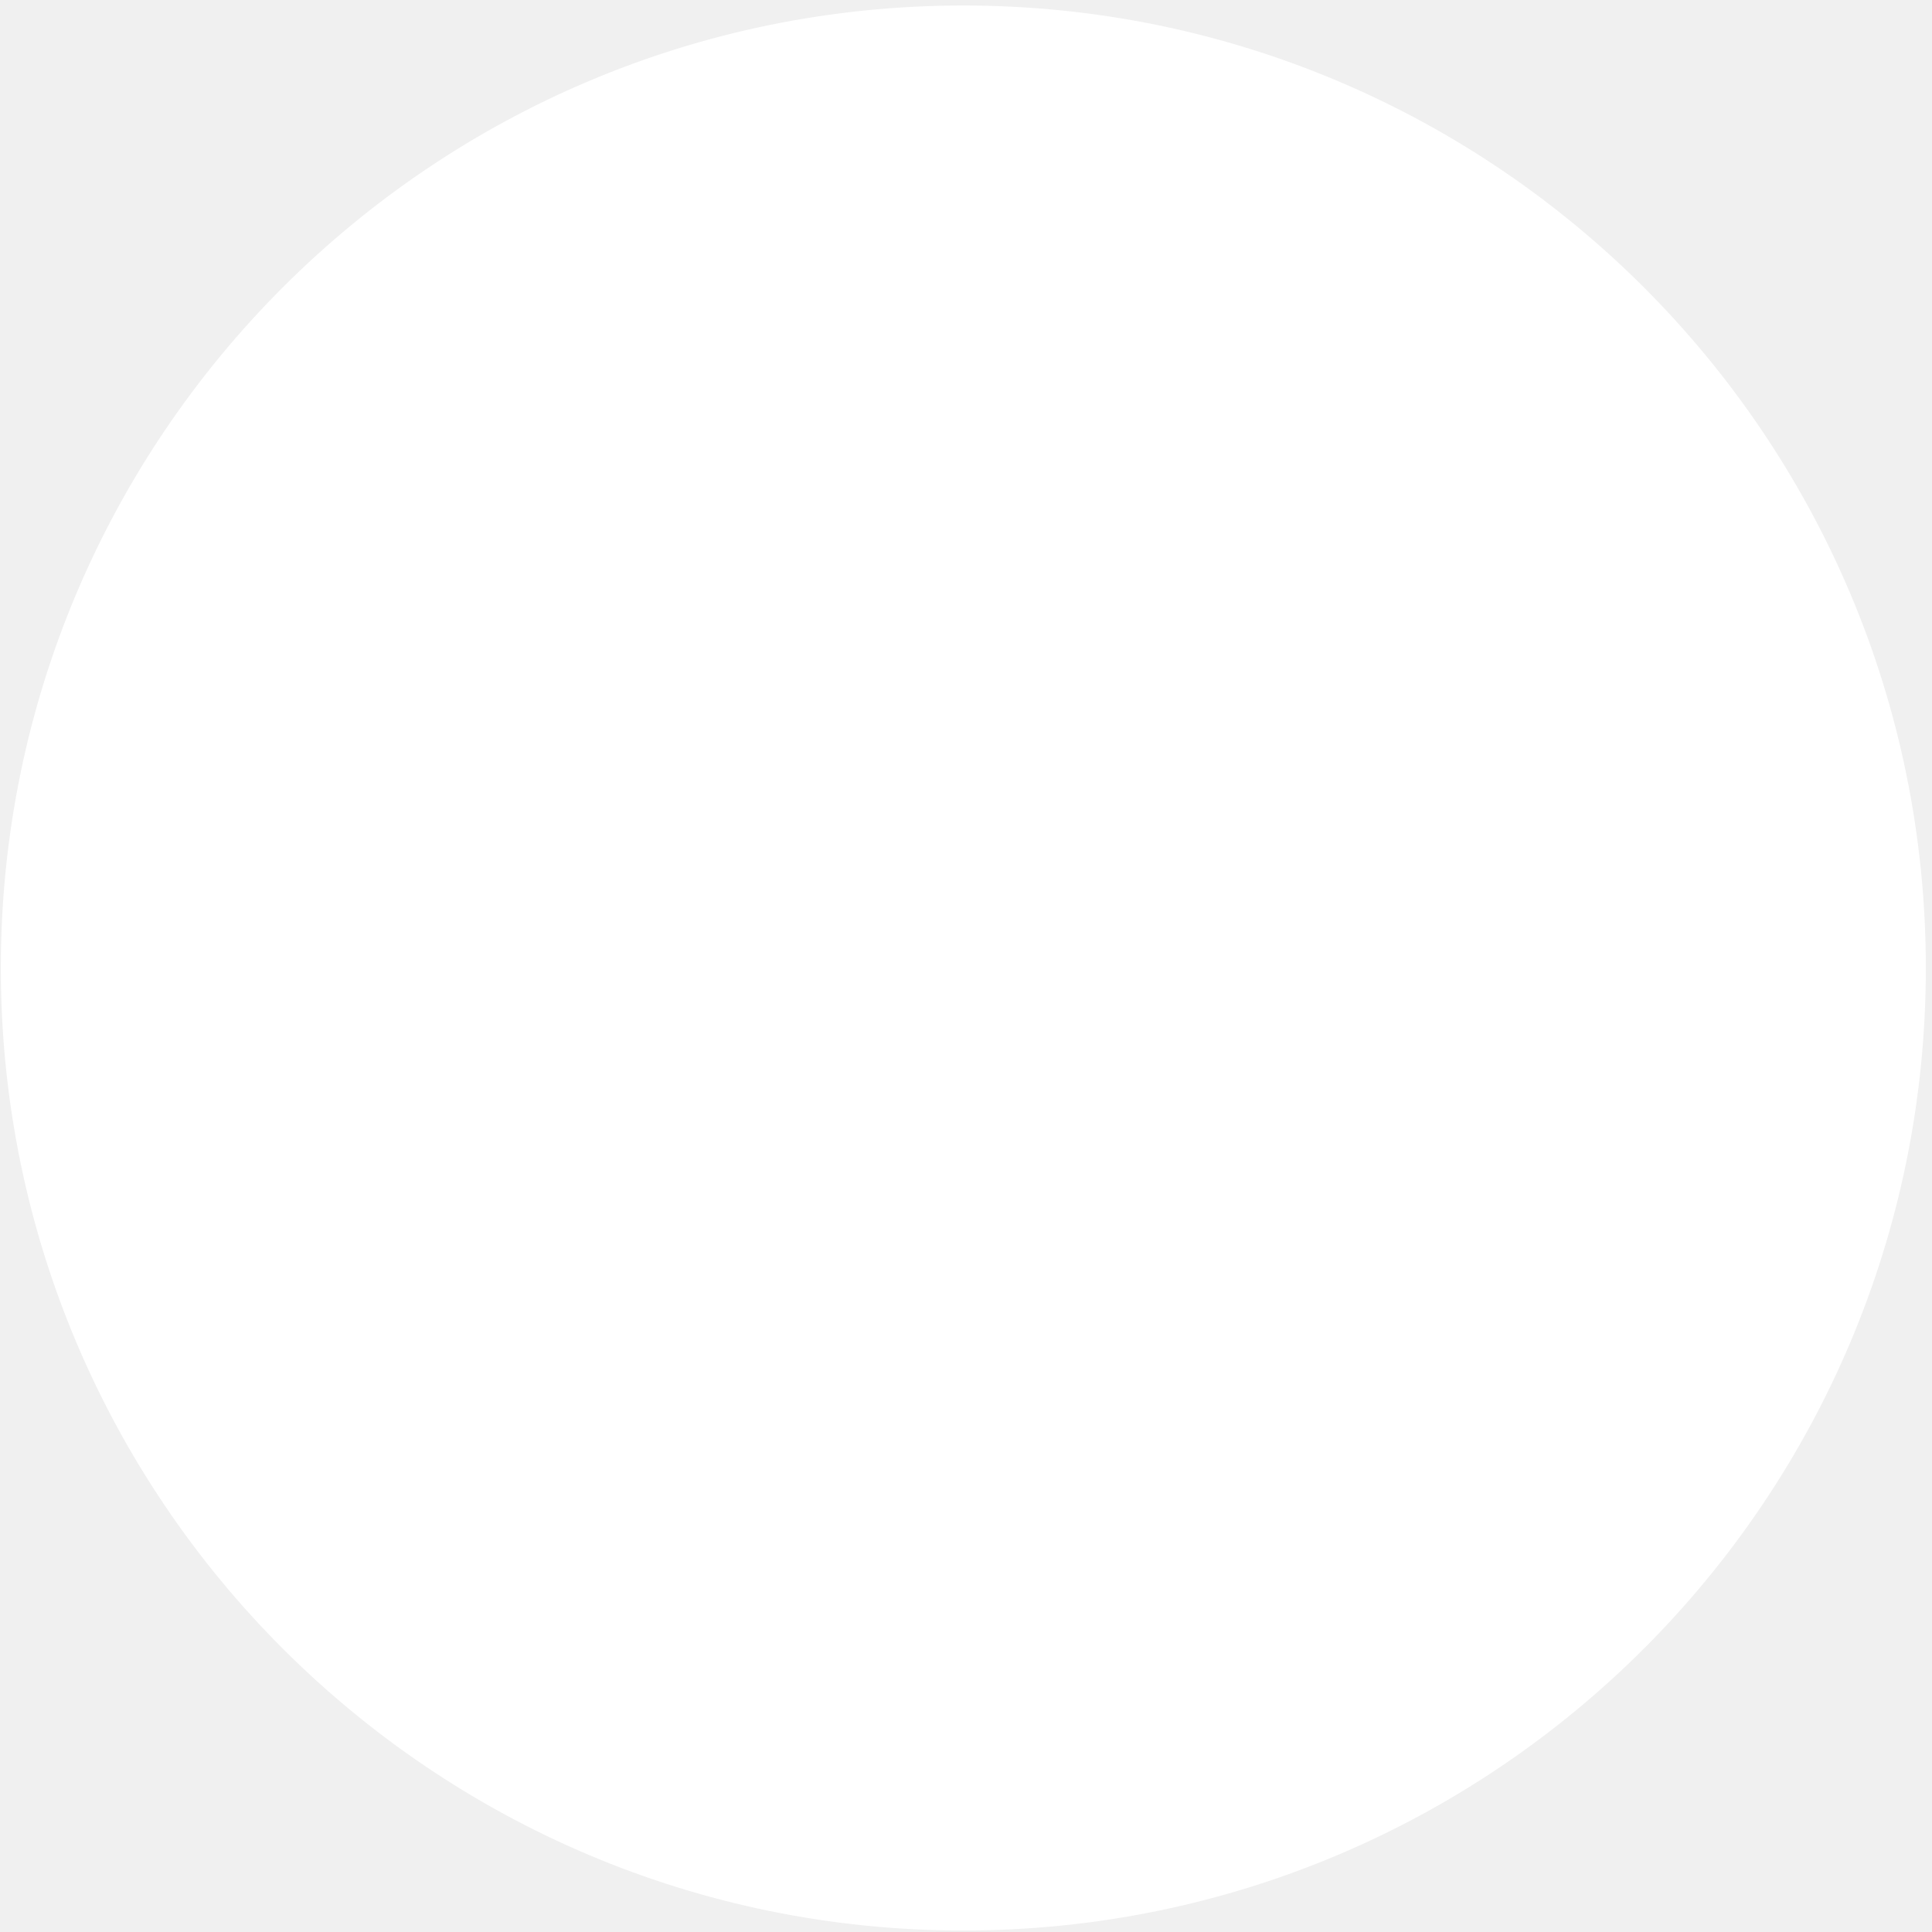
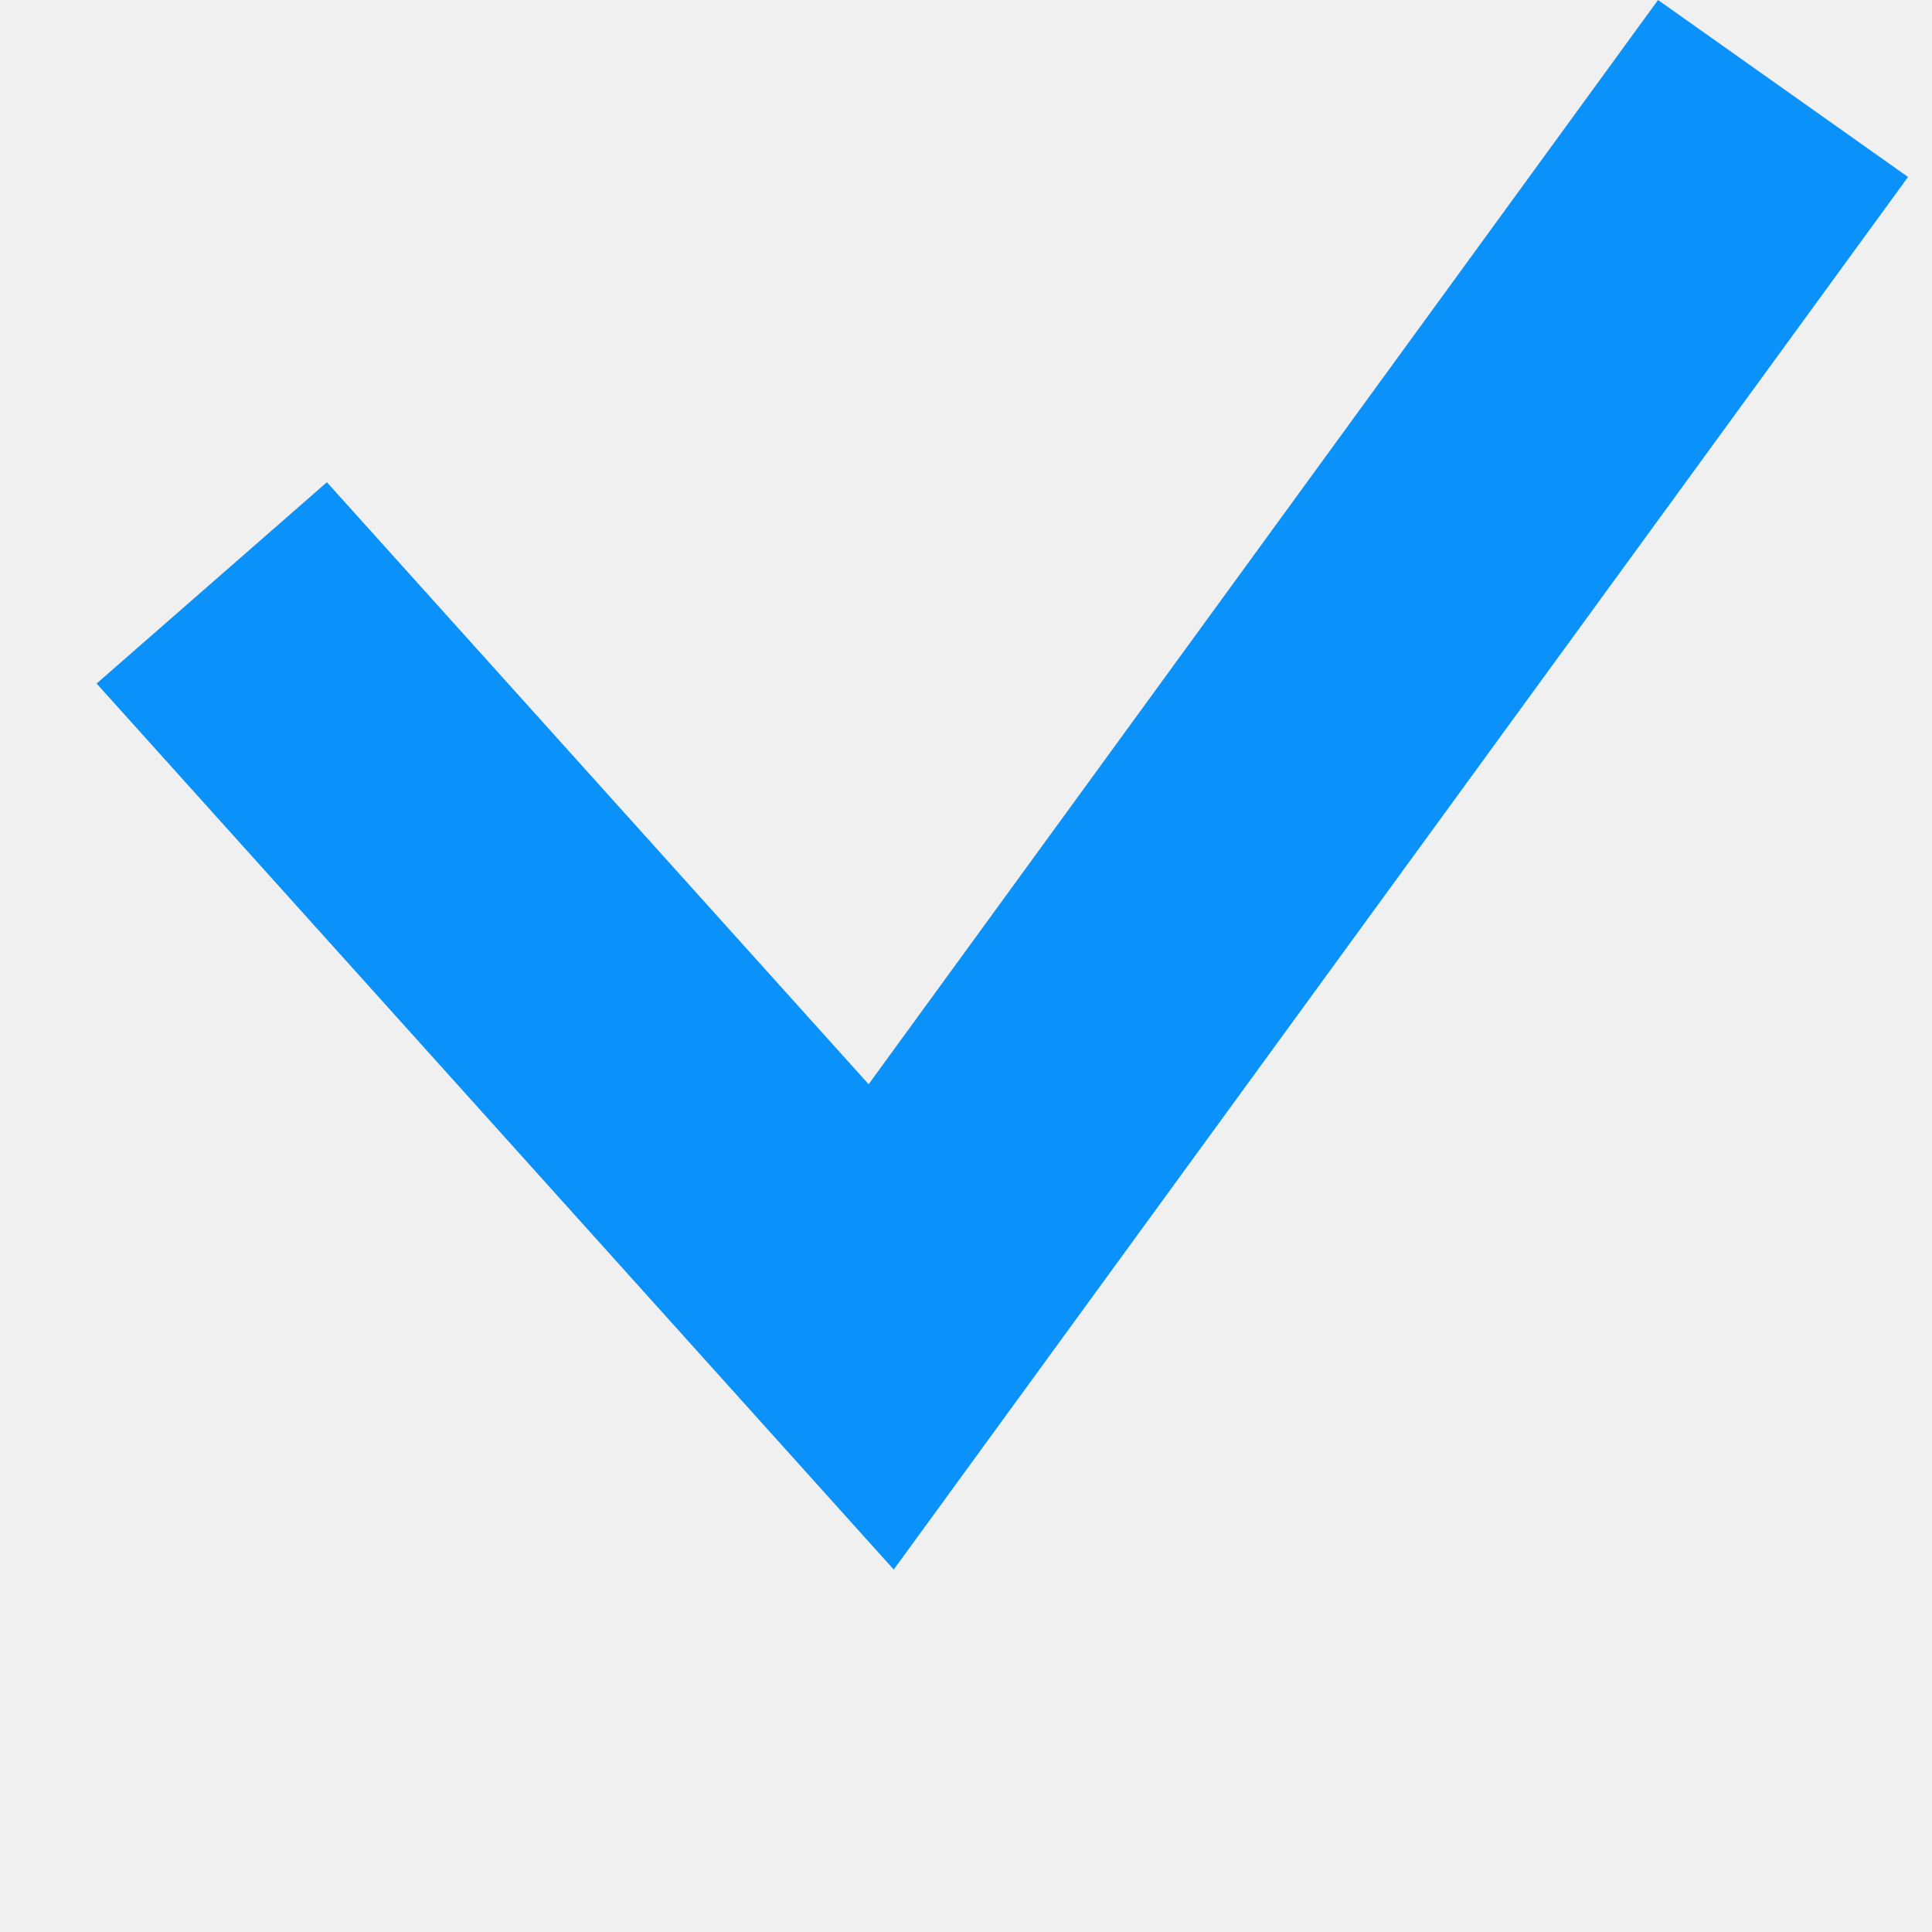
- <svg xmlns="http://www.w3.org/2000/svg" version="1.1" width="26px" height="26px">
-   <g transform="matrix(1 0 0 1 -611 -144 )">
-     <path d="M 0.011 13.027  C 0.011 20.181  5.811 25.98  12.964 25.98  C 20.118 25.98  25.917 20.181  25.917 13.027  C 25.917 5.873  20.118 0.074  12.964 0.074  C 5.811 0.074  0.011 5.873  0.011 13.027  Z " fill-rule="nonzero" fill="#ffffff" stroke="none" transform="matrix(1 0 0 1 611 144 )" />
+ <svg xmlns="http://www.w3.org/2000/svg" version="1.1" width="5px" height="5px">
+   <g transform="matrix(1 0 0 1 -380 -49 )">
+     <path d="M 2.248 2.806  L 0.846 1.248  L 0.25 1.769  L 2.313 4.062  L 4.938 0.458  L 4.291 0  L 2.248 2.806  Z " fill-rule="nonzero" fill="#0a92fa" stroke="none" transform="matrix(1 0 0 1 380 49 )" />
  </g>
</svg>
